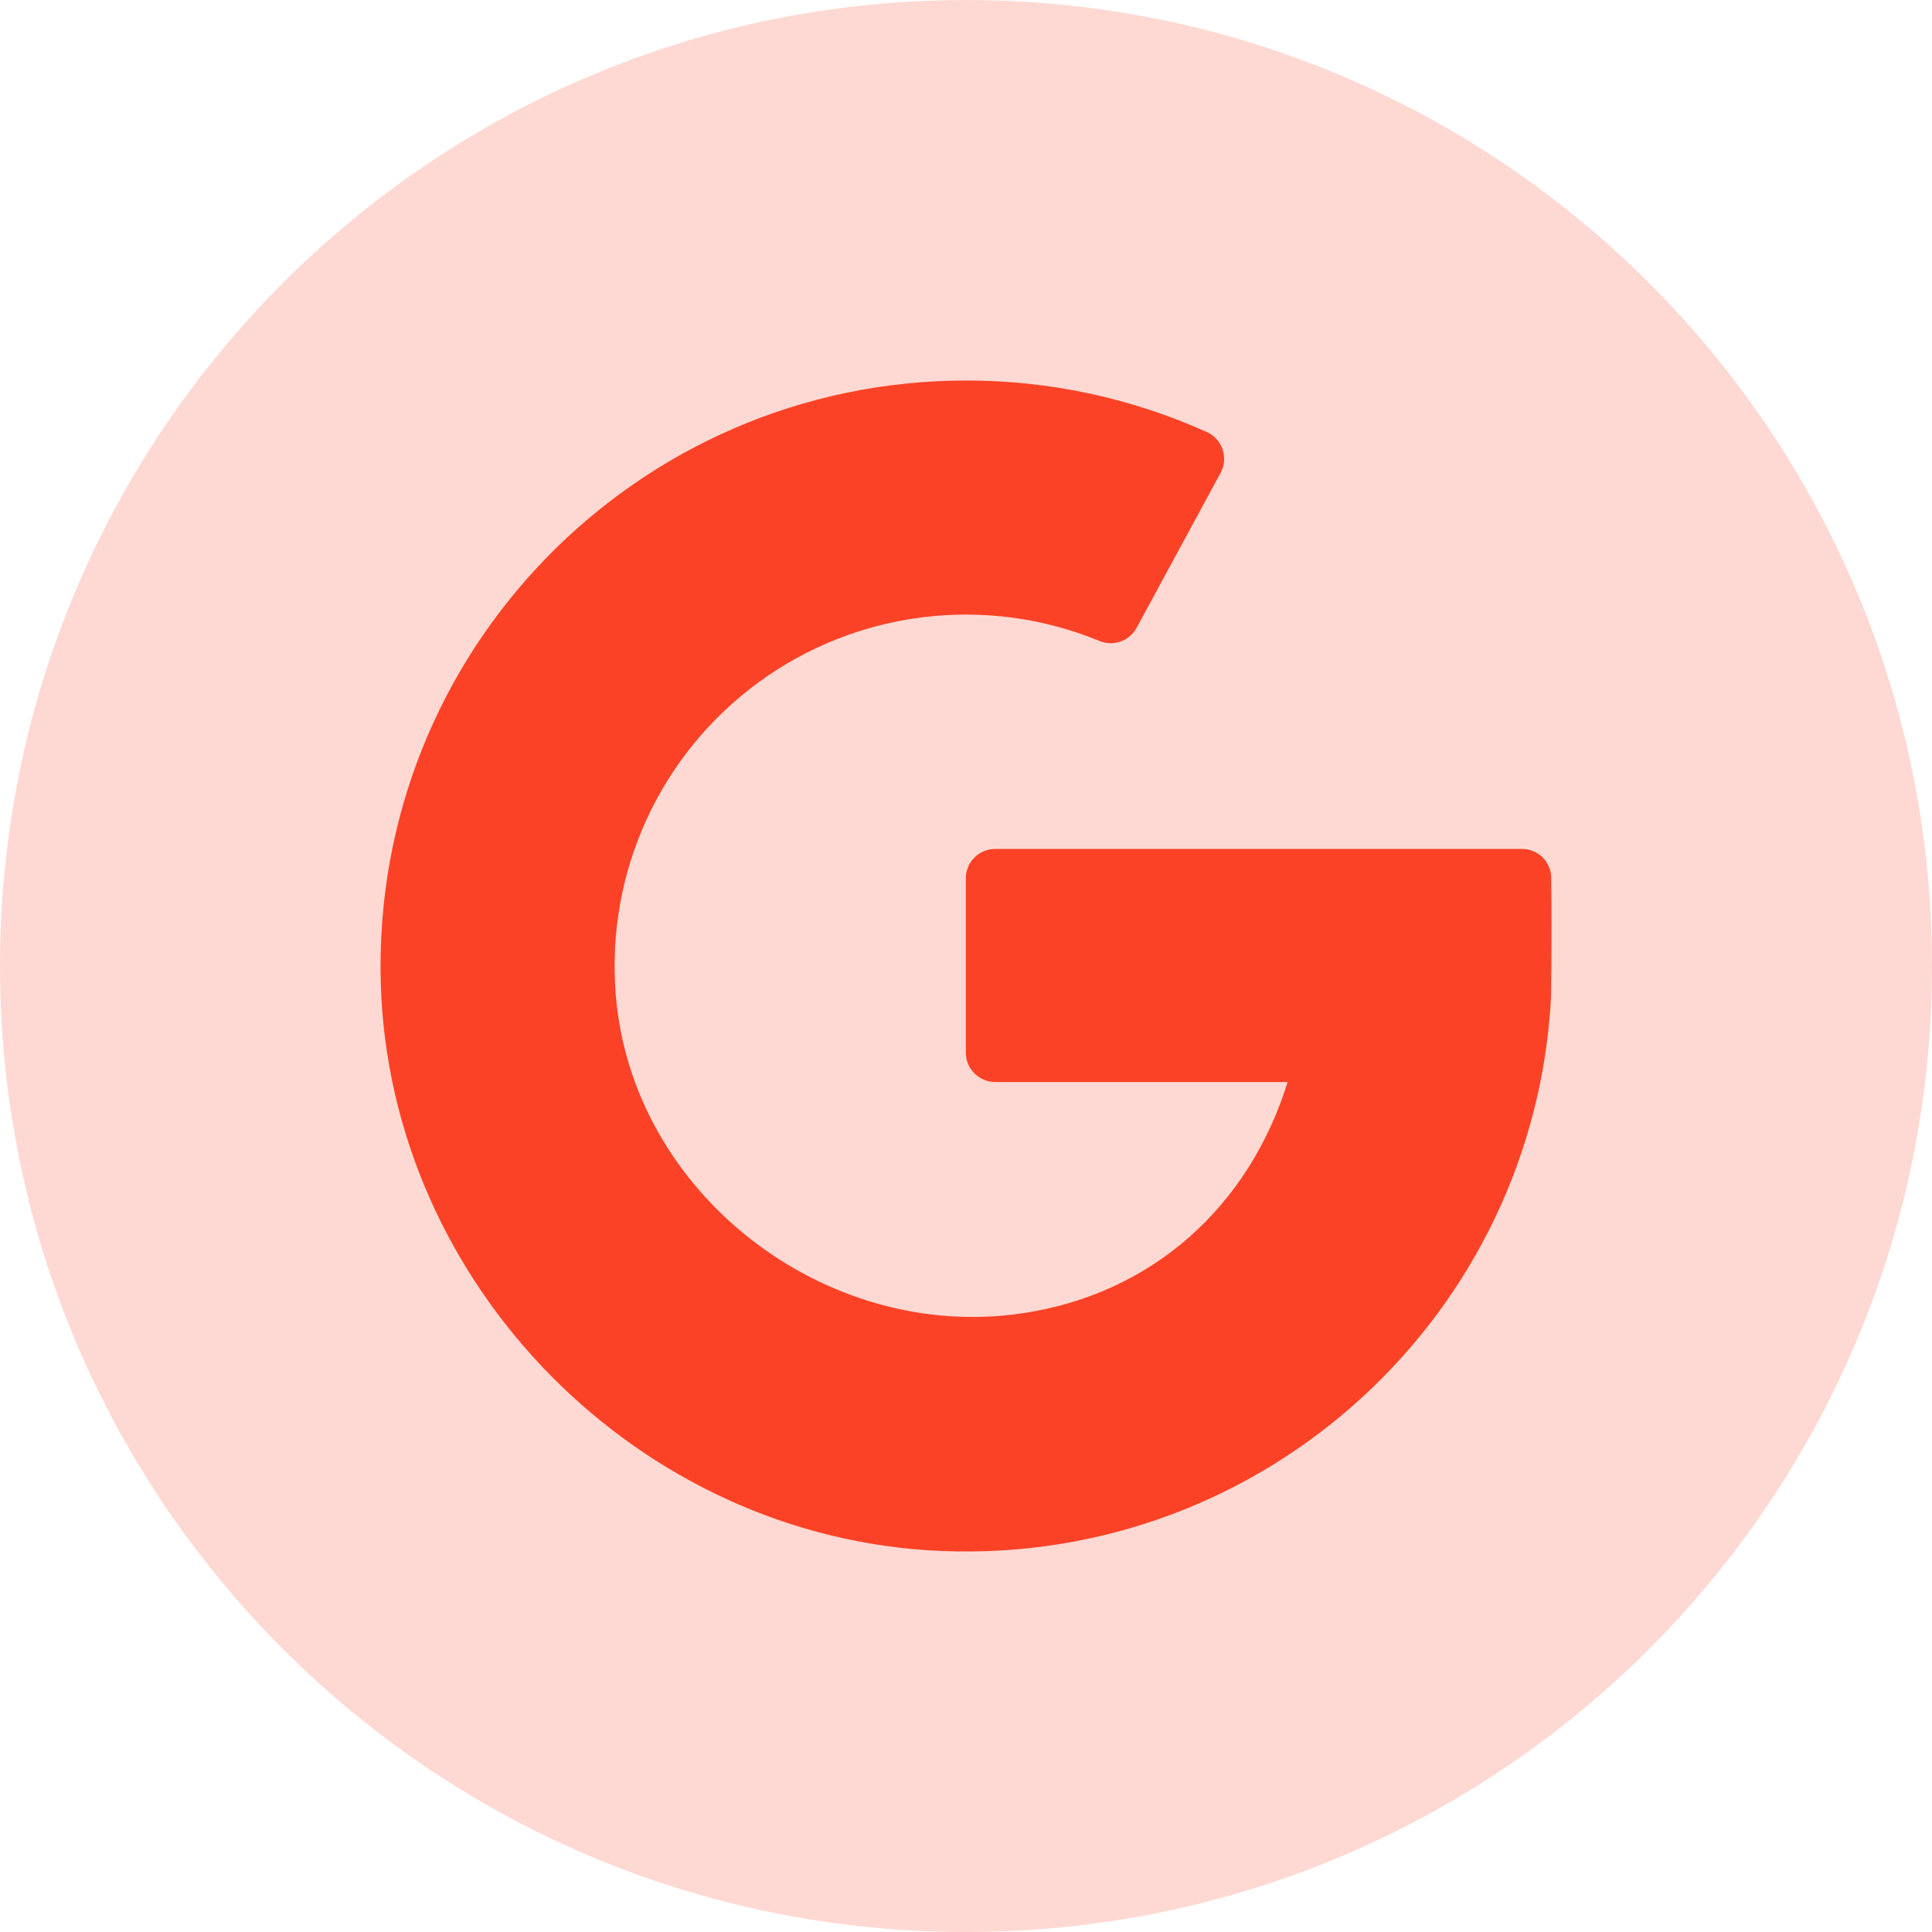
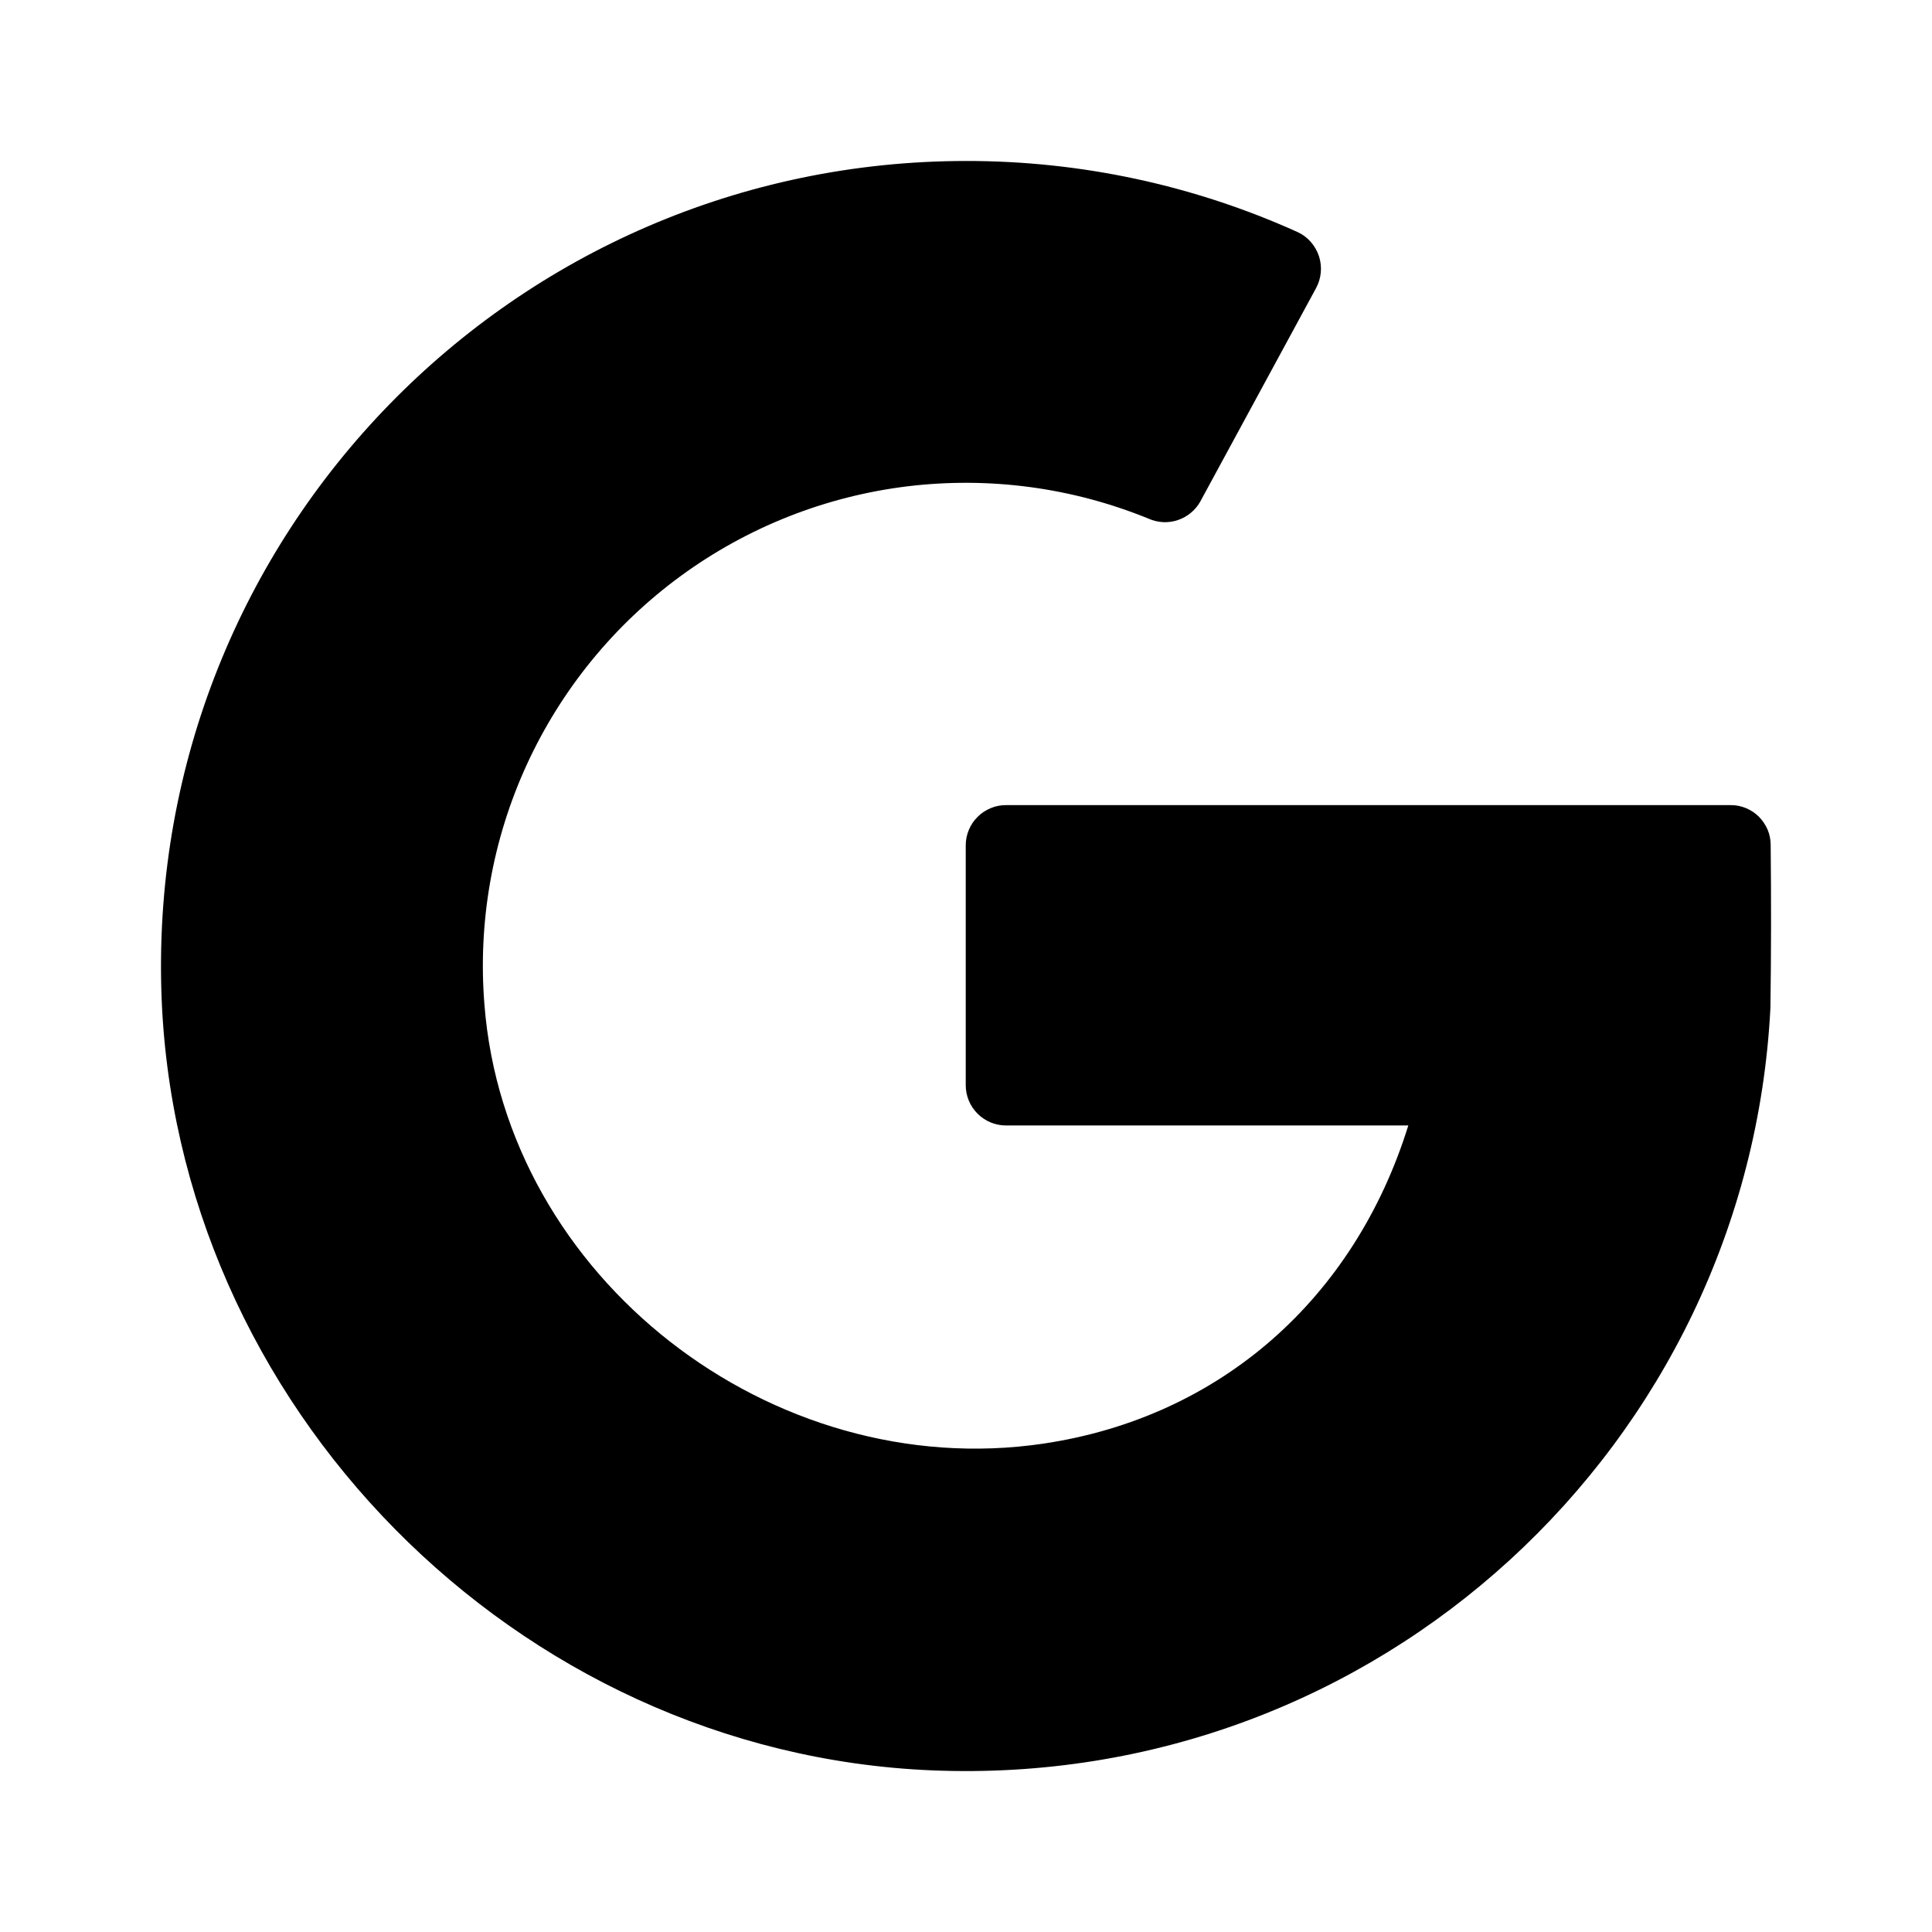
<svg xmlns="http://www.w3.org/2000/svg" width="22" height="22" viewBox="0 0 22 22" fill="none">
-   <rect width="22" height="22" rx="11" fill="#FB4226" fill-opacity="0.2" />
-   <path d="M14.663 12.32C14.219 13.748 13.113 14.737 11.64 14.955C9.393 15.287 7.187 13.584 7.011 11.317C6.957 10.636 7.078 9.952 7.363 9.331C7.648 8.71 8.087 8.172 8.639 7.769C9.19 7.366 9.836 7.111 10.514 7.028C11.193 6.945 11.881 7.037 12.513 7.296C12.59 7.33 12.676 7.333 12.755 7.307C12.834 7.28 12.901 7.225 12.941 7.152L13.898 5.387C13.92 5.347 13.934 5.303 13.938 5.258C13.942 5.212 13.937 5.166 13.923 5.123C13.909 5.079 13.887 5.039 13.857 5.005C13.827 4.97 13.79 4.942 13.749 4.923C12.886 4.533 11.95 4.332 11.003 4.333C7.255 4.333 4.229 7.424 4.336 11.195C4.434 14.637 7.274 17.515 10.712 17.661C14.409 17.817 17.476 14.963 17.662 11.349C17.668 10.898 17.669 10.448 17.664 9.997C17.664 9.954 17.655 9.911 17.638 9.87C17.621 9.83 17.597 9.794 17.566 9.763C17.535 9.733 17.498 9.708 17.458 9.692C17.417 9.675 17.374 9.667 17.331 9.667H11.331C11.288 9.667 11.244 9.676 11.204 9.693C11.163 9.709 11.127 9.734 11.096 9.765C11.065 9.796 11.04 9.833 11.023 9.873C11.007 9.914 10.998 9.957 10.998 10.001V11.987C10.998 12.031 11.007 12.075 11.023 12.115C11.04 12.155 11.065 12.192 11.096 12.223C11.127 12.254 11.163 12.278 11.204 12.295C11.244 12.312 11.288 12.321 11.331 12.321H14.663V12.32Z" fill="#FB4226" />
+   <path d="M16.037 12.815C15.427 14.778 13.905 16.138 11.88 16.439C8.791 16.895 5.757 14.553 5.516 11.436C5.441 10.5 5.607 9.56 5.999 8.706C6.391 7.852 6.995 7.112 7.753 6.558C8.512 6.003 9.4 5.652 10.332 5.538C11.265 5.425 12.211 5.551 13.081 5.907C13.186 5.953 13.305 5.959 13.413 5.922C13.522 5.885 13.614 5.809 13.669 5.709L14.985 3.283C15.015 3.228 15.034 3.167 15.04 3.104C15.046 3.042 15.039 2.979 15.02 2.919C15 2.859 14.969 2.804 14.928 2.757C14.887 2.709 14.836 2.671 14.779 2.644C13.593 2.108 12.306 1.832 11.004 1.833C5.85 1.833 1.69 6.083 1.837 11.269C1.972 16 5.877 19.959 10.604 20.159C15.688 20.374 19.904 16.45 20.16 11.479C20.169 10.86 20.169 10.241 20.163 9.621C20.163 9.561 20.151 9.502 20.128 9.447C20.104 9.392 20.07 9.342 20.028 9.299C19.985 9.257 19.935 9.224 19.879 9.201C19.824 9.179 19.765 9.167 19.705 9.168H11.456C11.395 9.168 11.336 9.179 11.28 9.203C11.225 9.226 11.174 9.259 11.132 9.302C11.089 9.344 11.055 9.395 11.032 9.451C11.009 9.506 10.997 9.566 10.997 9.626V12.358C10.997 12.418 11.009 12.477 11.032 12.533C11.055 12.589 11.089 12.639 11.132 12.682C11.174 12.724 11.225 12.758 11.28 12.781C11.336 12.804 11.395 12.816 11.456 12.816H16.037V12.815Z" fill="black" />
</svg>
